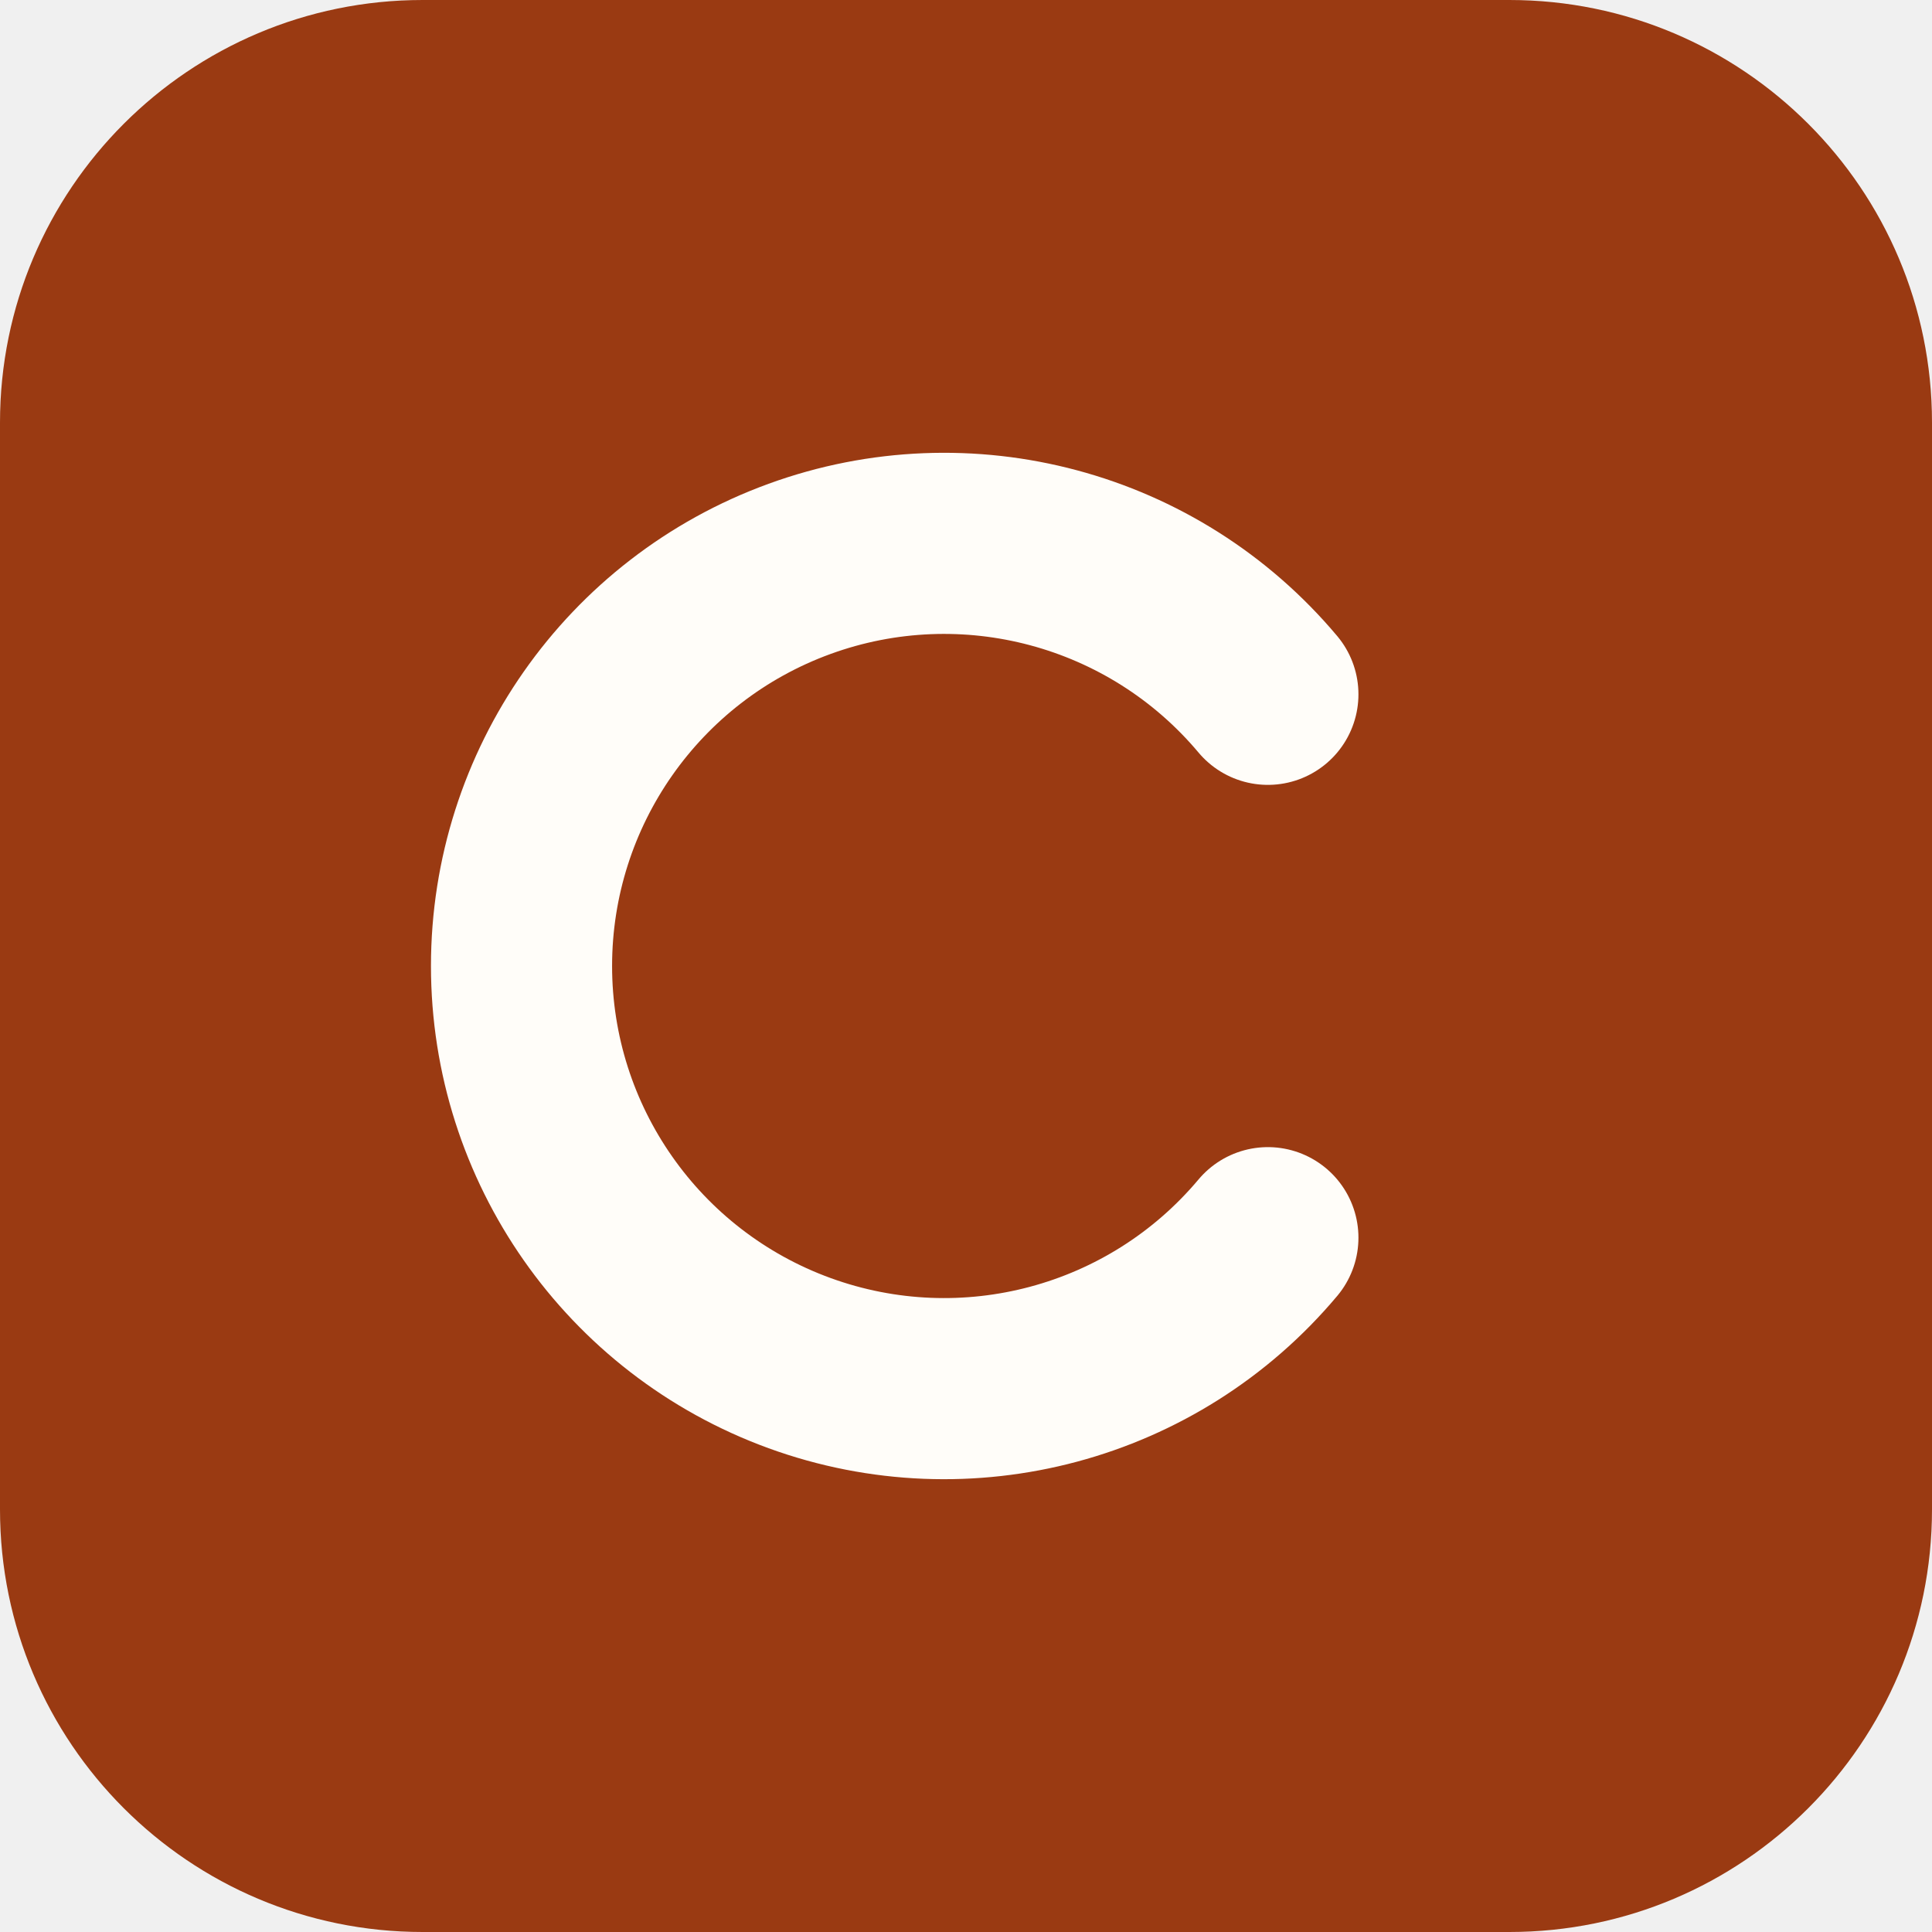
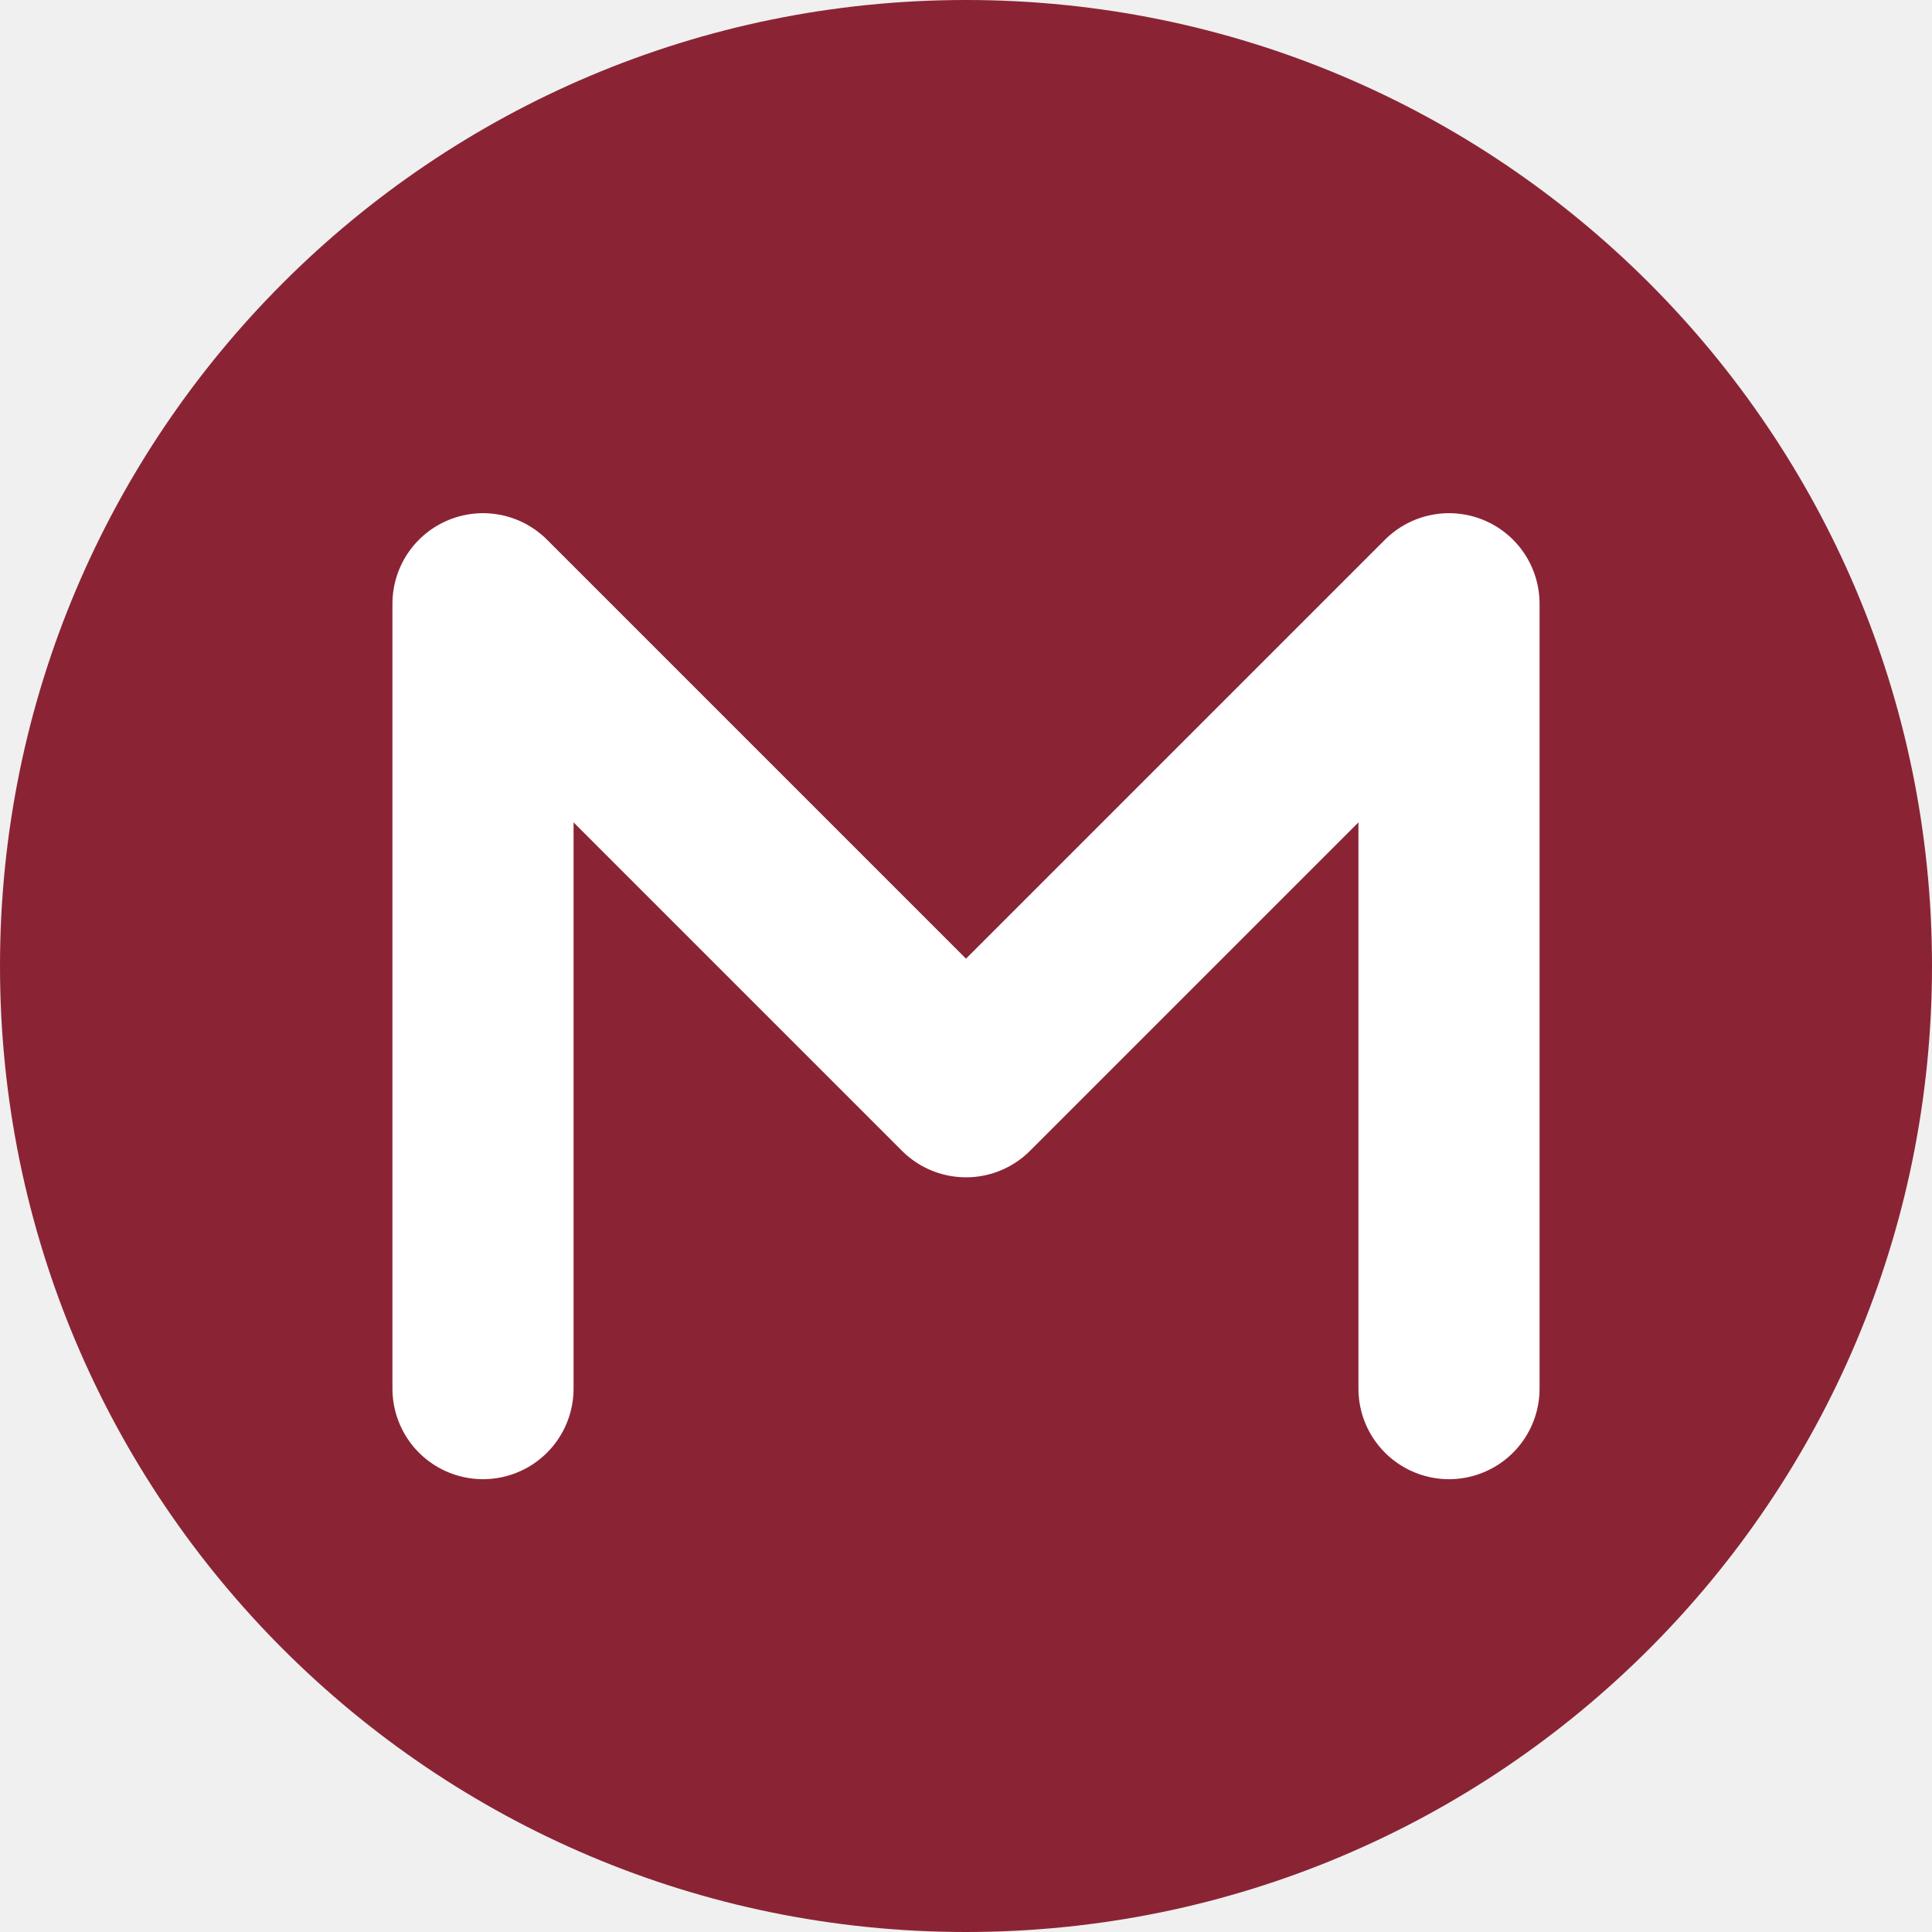
<svg xmlns="http://www.w3.org/2000/svg" viewBox="0 0 32 32">
-   <rect width="32" height="32" rx="7" fill="#9a3a12" />
-   <path d="M21 11.5a7 7 0 1 0 0 9" fill="none" stroke="#fffdf9" stroke-width="3" stroke-linecap="round" />
+   <rect width="32" height="32" rx="16" fill="#8a2435" />
+   <path d="M8 23V10l8 8 8-8v13" fill="none" stroke="#fff" stroke-width="3" stroke-linecap="round" stroke-linejoin="round" />
</svg>
